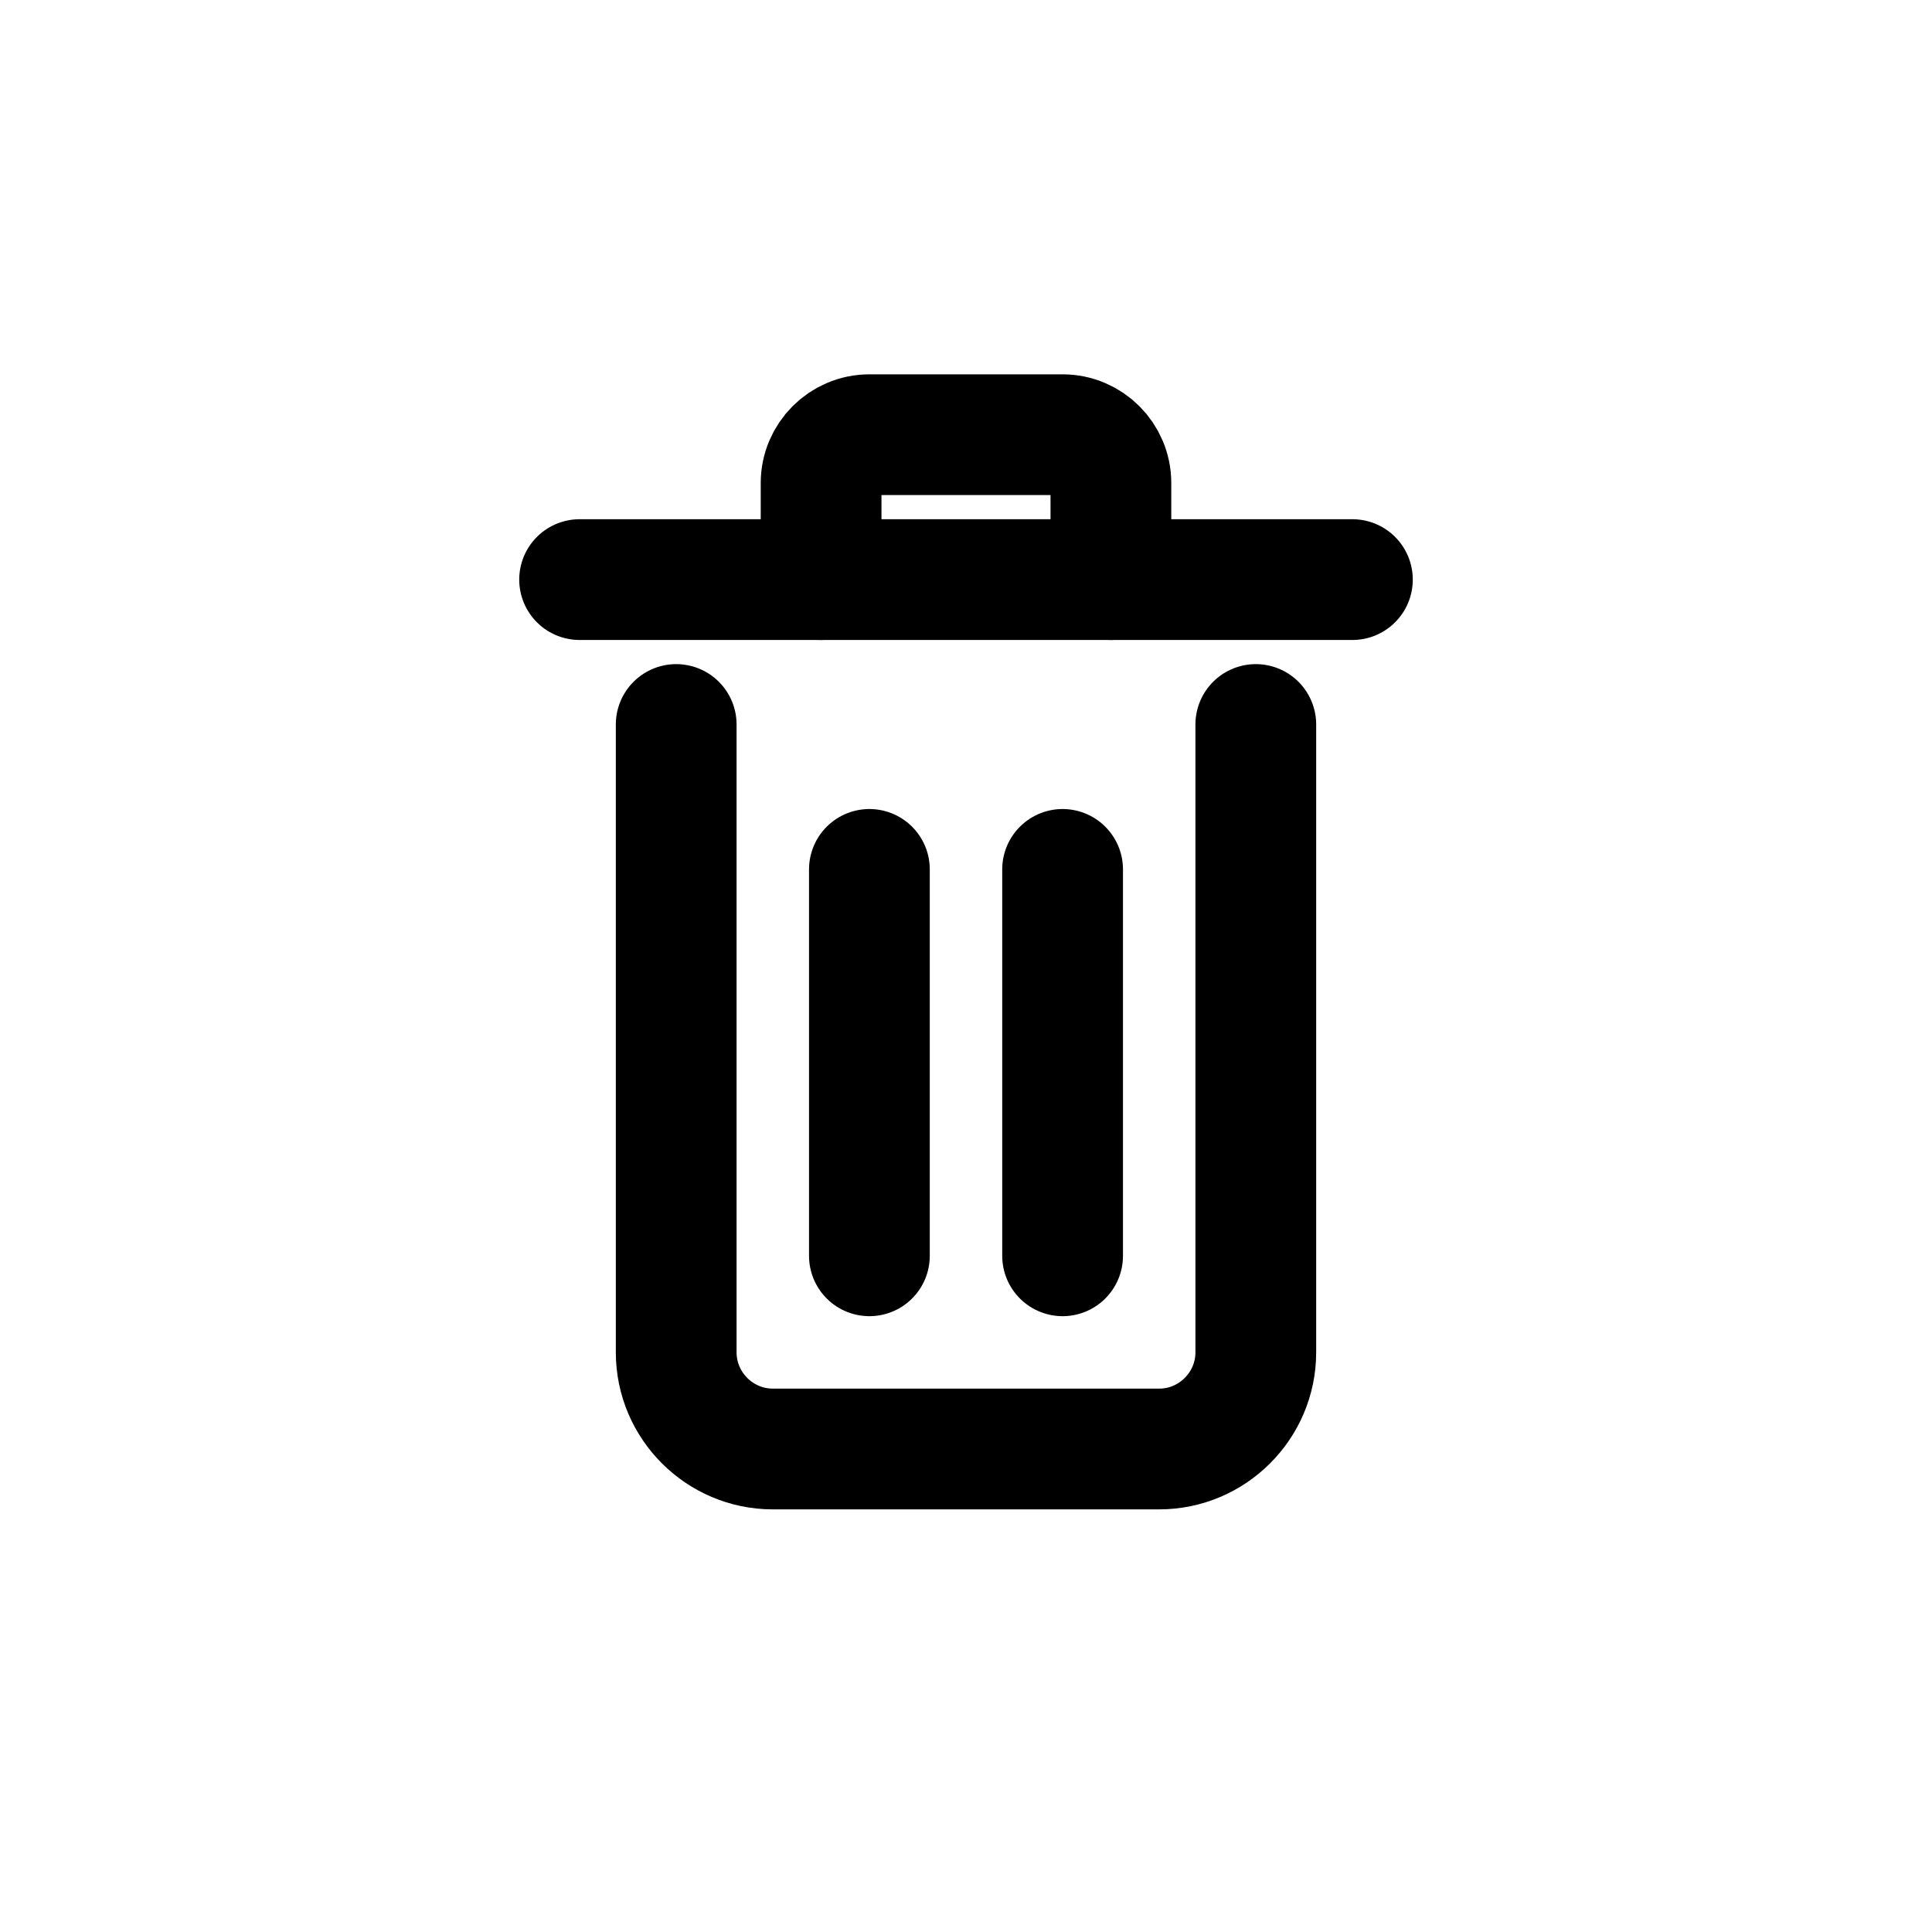
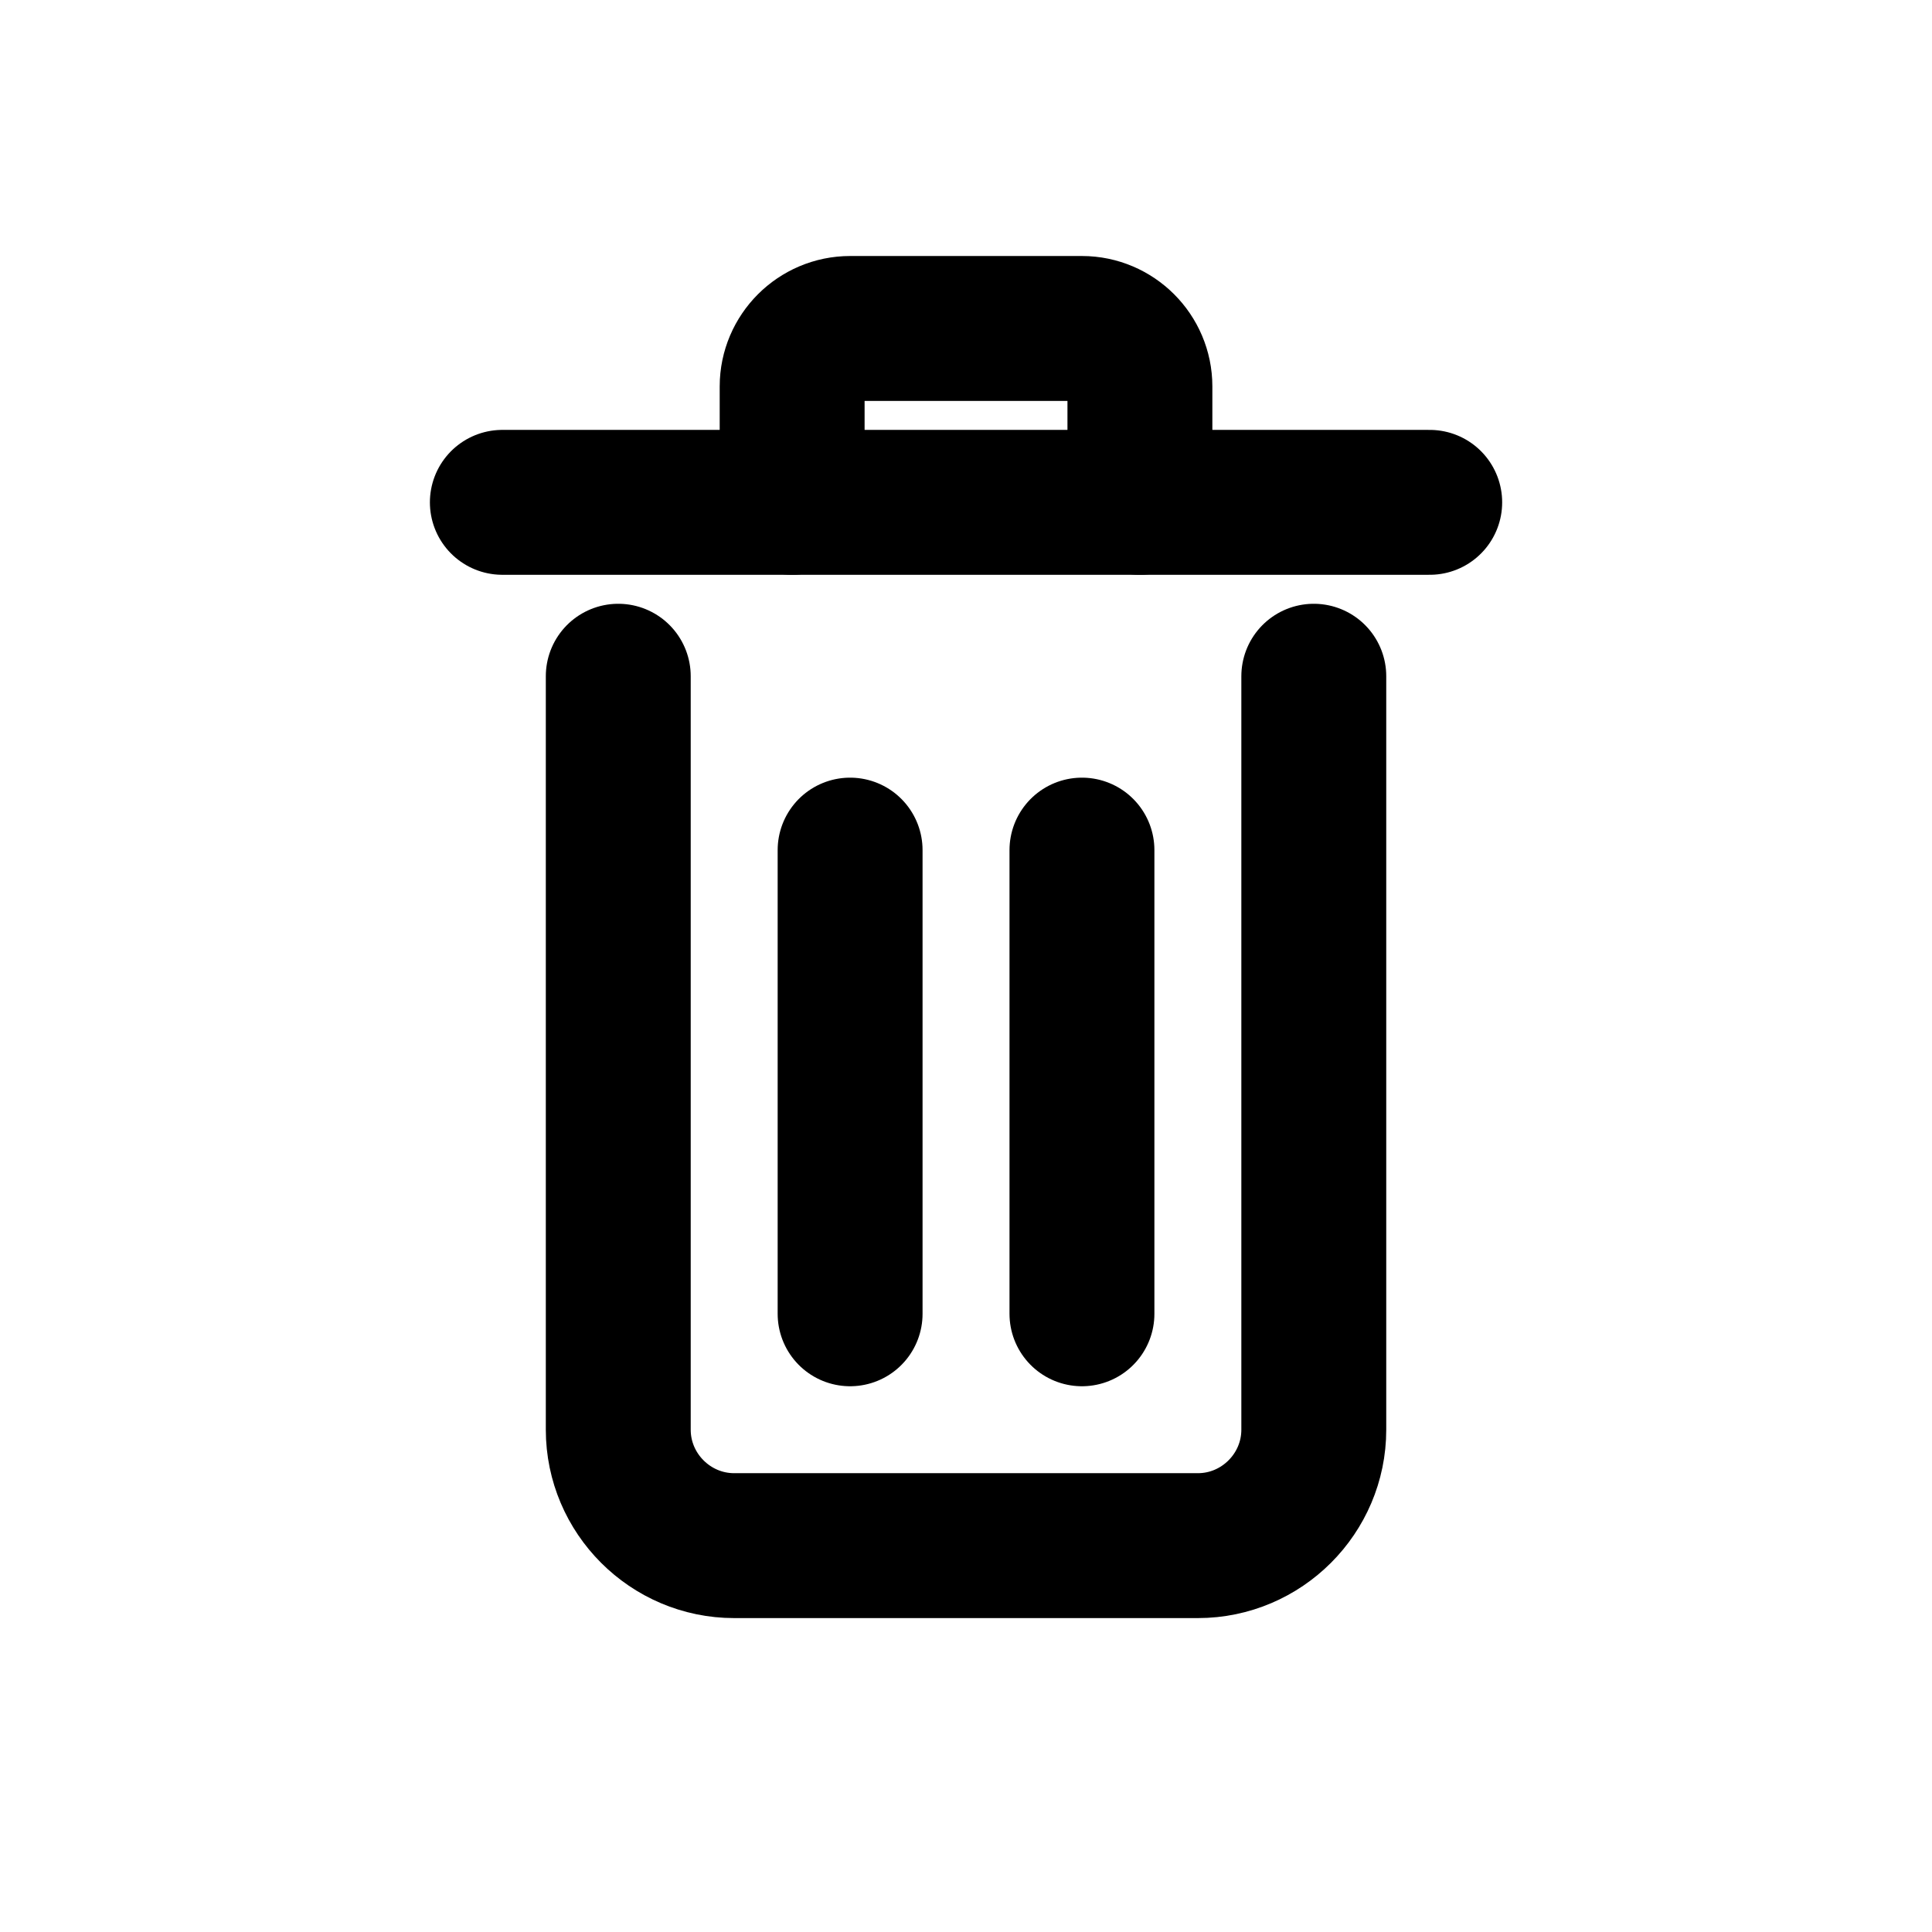
- <svg xmlns="http://www.w3.org/2000/svg" width="40" height="40" viewBox="0 0 40 40" fill="none">
+ <svg xmlns="http://www.w3.org/2000/svg" width="40" height="40" viewBox="3.333 3.333 33.333 33.333" fill="none">
  <path d="M12 12h16" stroke="currentColor" stroke-width="2.5" stroke-linecap="round" />
  <path d="M17 12v-2c0-.55.45-1 1-1h4c.55 0 1 .45 1 1v2m-9 3v13c0 1.1.9 2 2 2h8c1.1 0 2-.9 2-2V15" stroke="currentColor" stroke-width="2.5" stroke-linecap="round" stroke-linejoin="round" />
  <path d="M18 18v8m4-8v8" stroke="currentColor" stroke-width="2.5" stroke-linecap="round" />
</svg>
